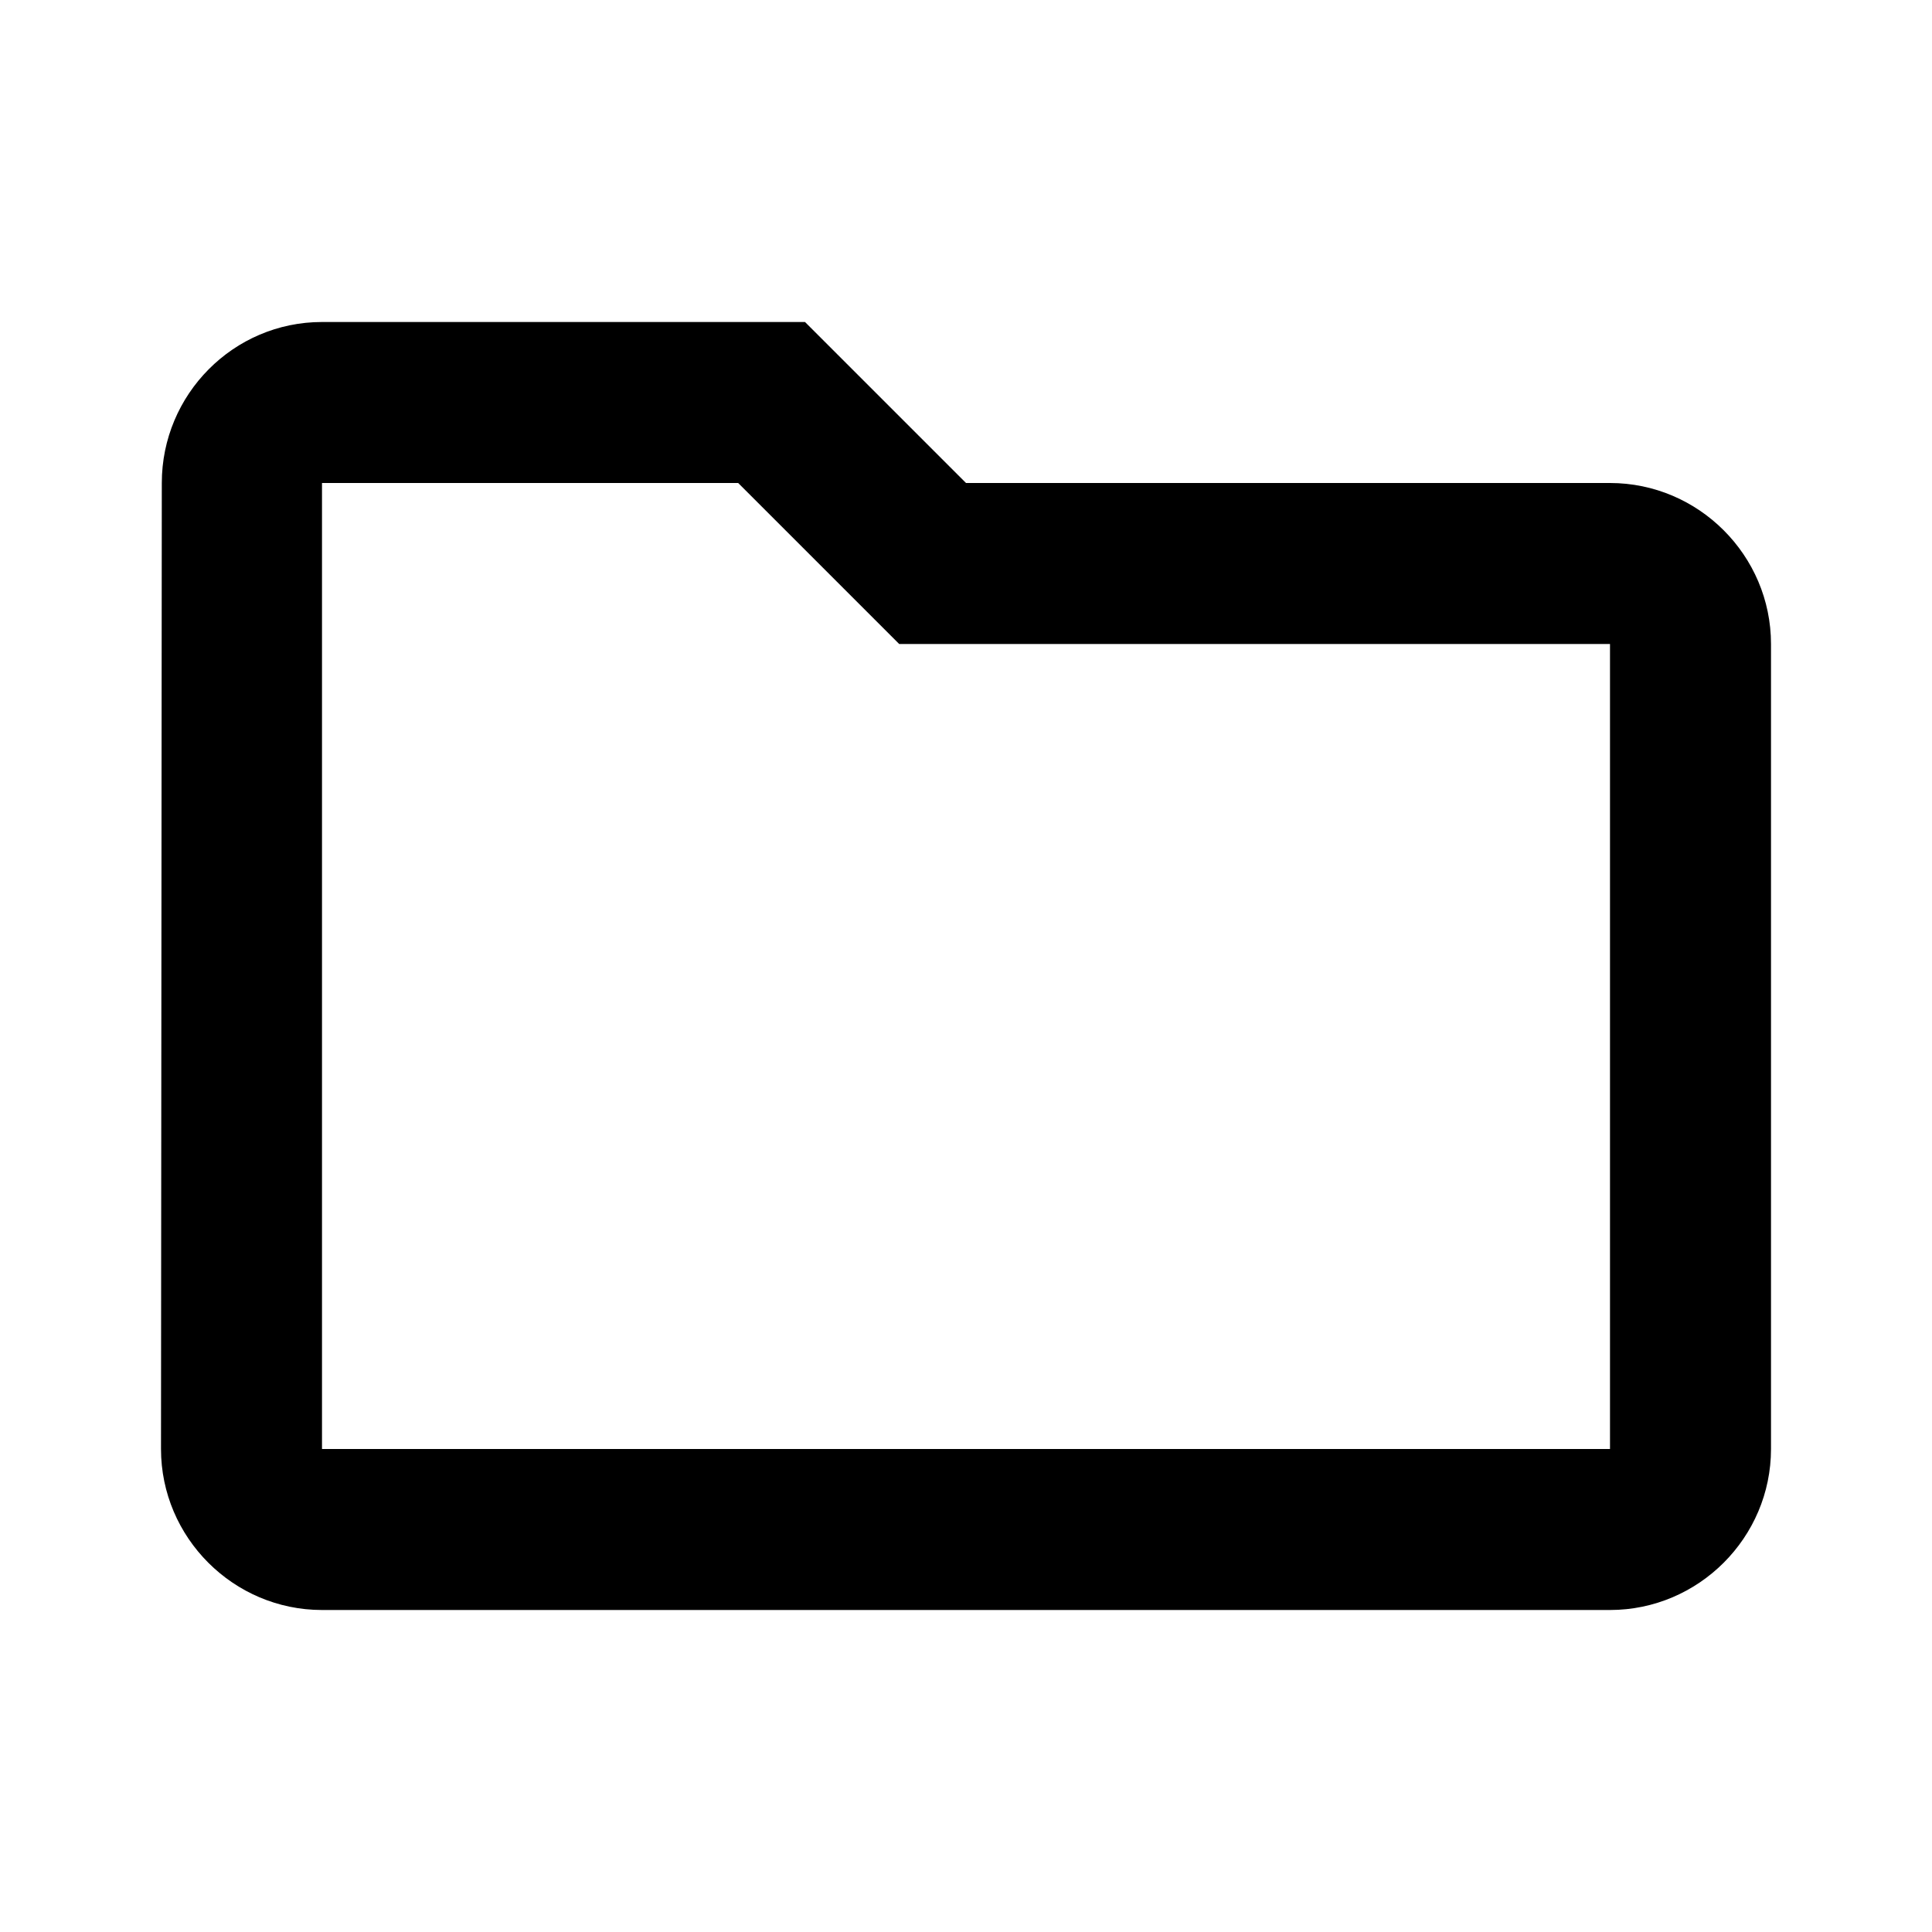
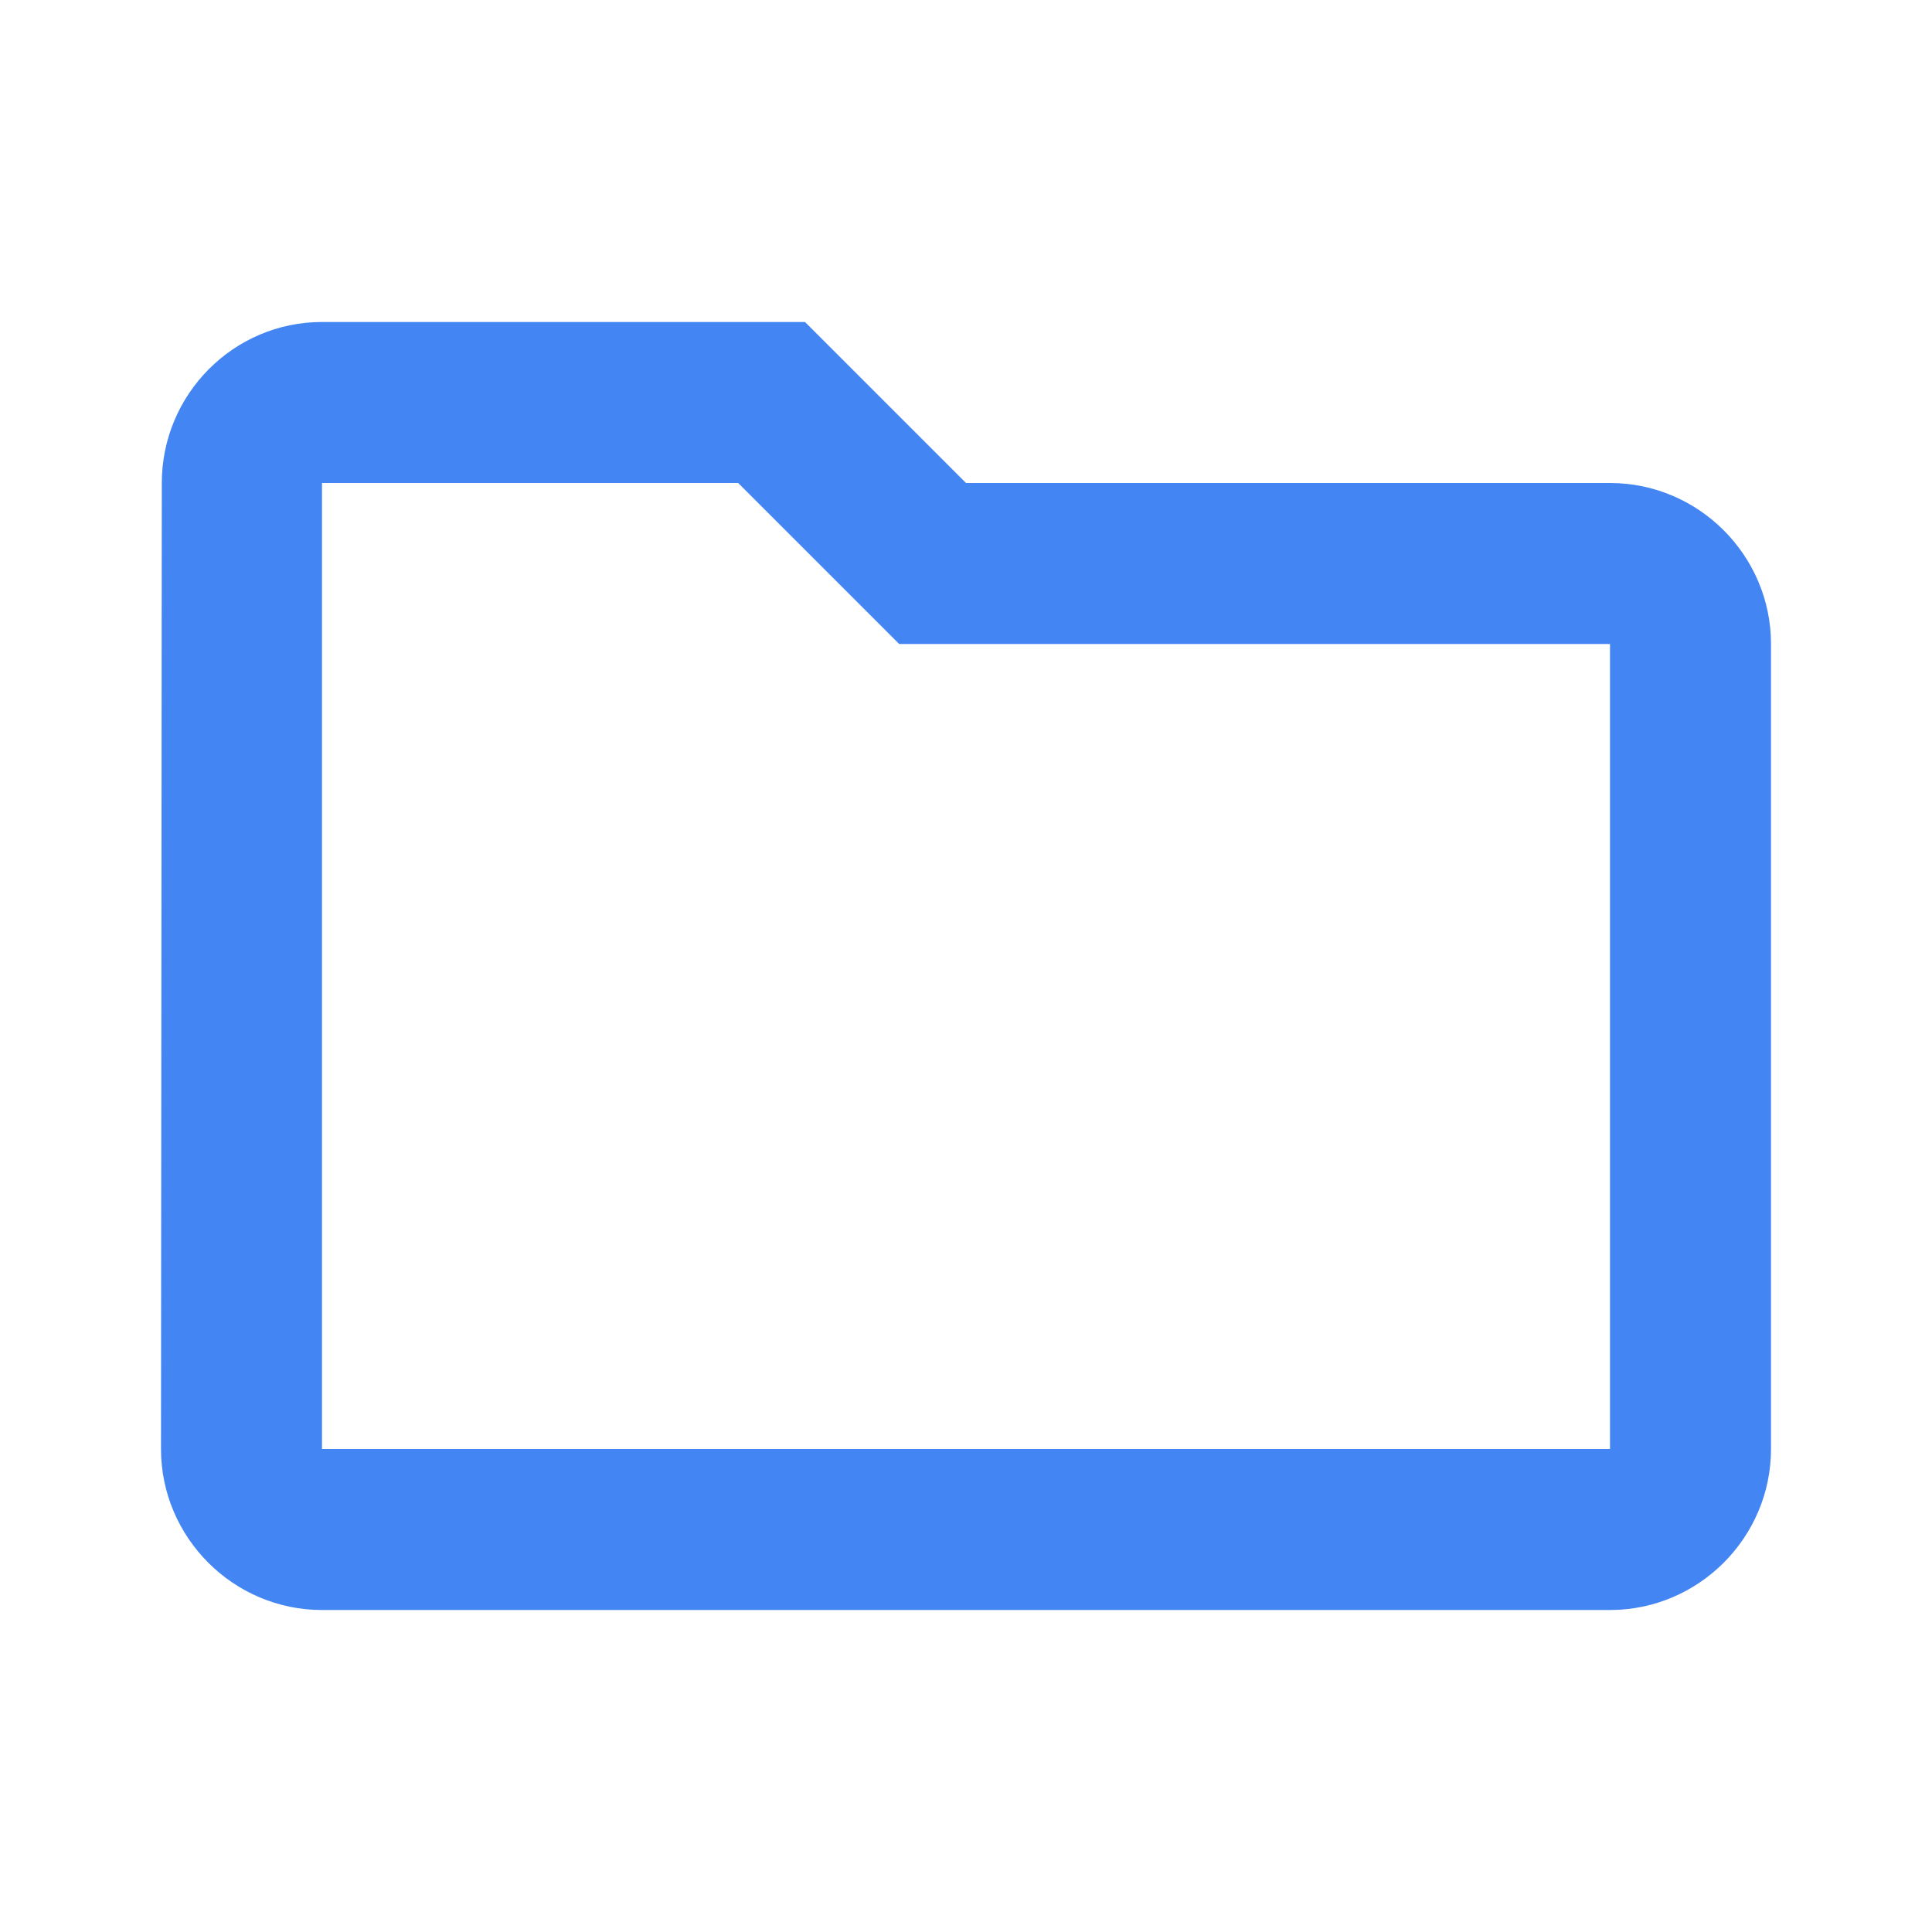
<svg xmlns="http://www.w3.org/2000/svg" width="24" height="24" viewBox="0 0 24 24">
  <path fill="none" d="M0 0h24v24H0V0z" />
-   <path d="M9.17 6l2 2H20v10H4V6h5.17M10 4H4c-1.1 0-1.99.9-1.99 2L2 18c0 1.1.9 2 2 2h16c1.1 0 2-.9 2-2V8c0-1.1-.9-2-2-2h-8l-2-2z" />
+   <path fill="#4285F3" d="M9.17 6l2 2H20v10H4V6h5.17M10 4H4c-1.1 0-1.99.9-1.99 2L2 18c0 1.1.9 2 2 2h16c1.1 0 2-.9 2-2V8c0-1.1-.9-2-2-2h-8l-2-2z" />
</svg>
